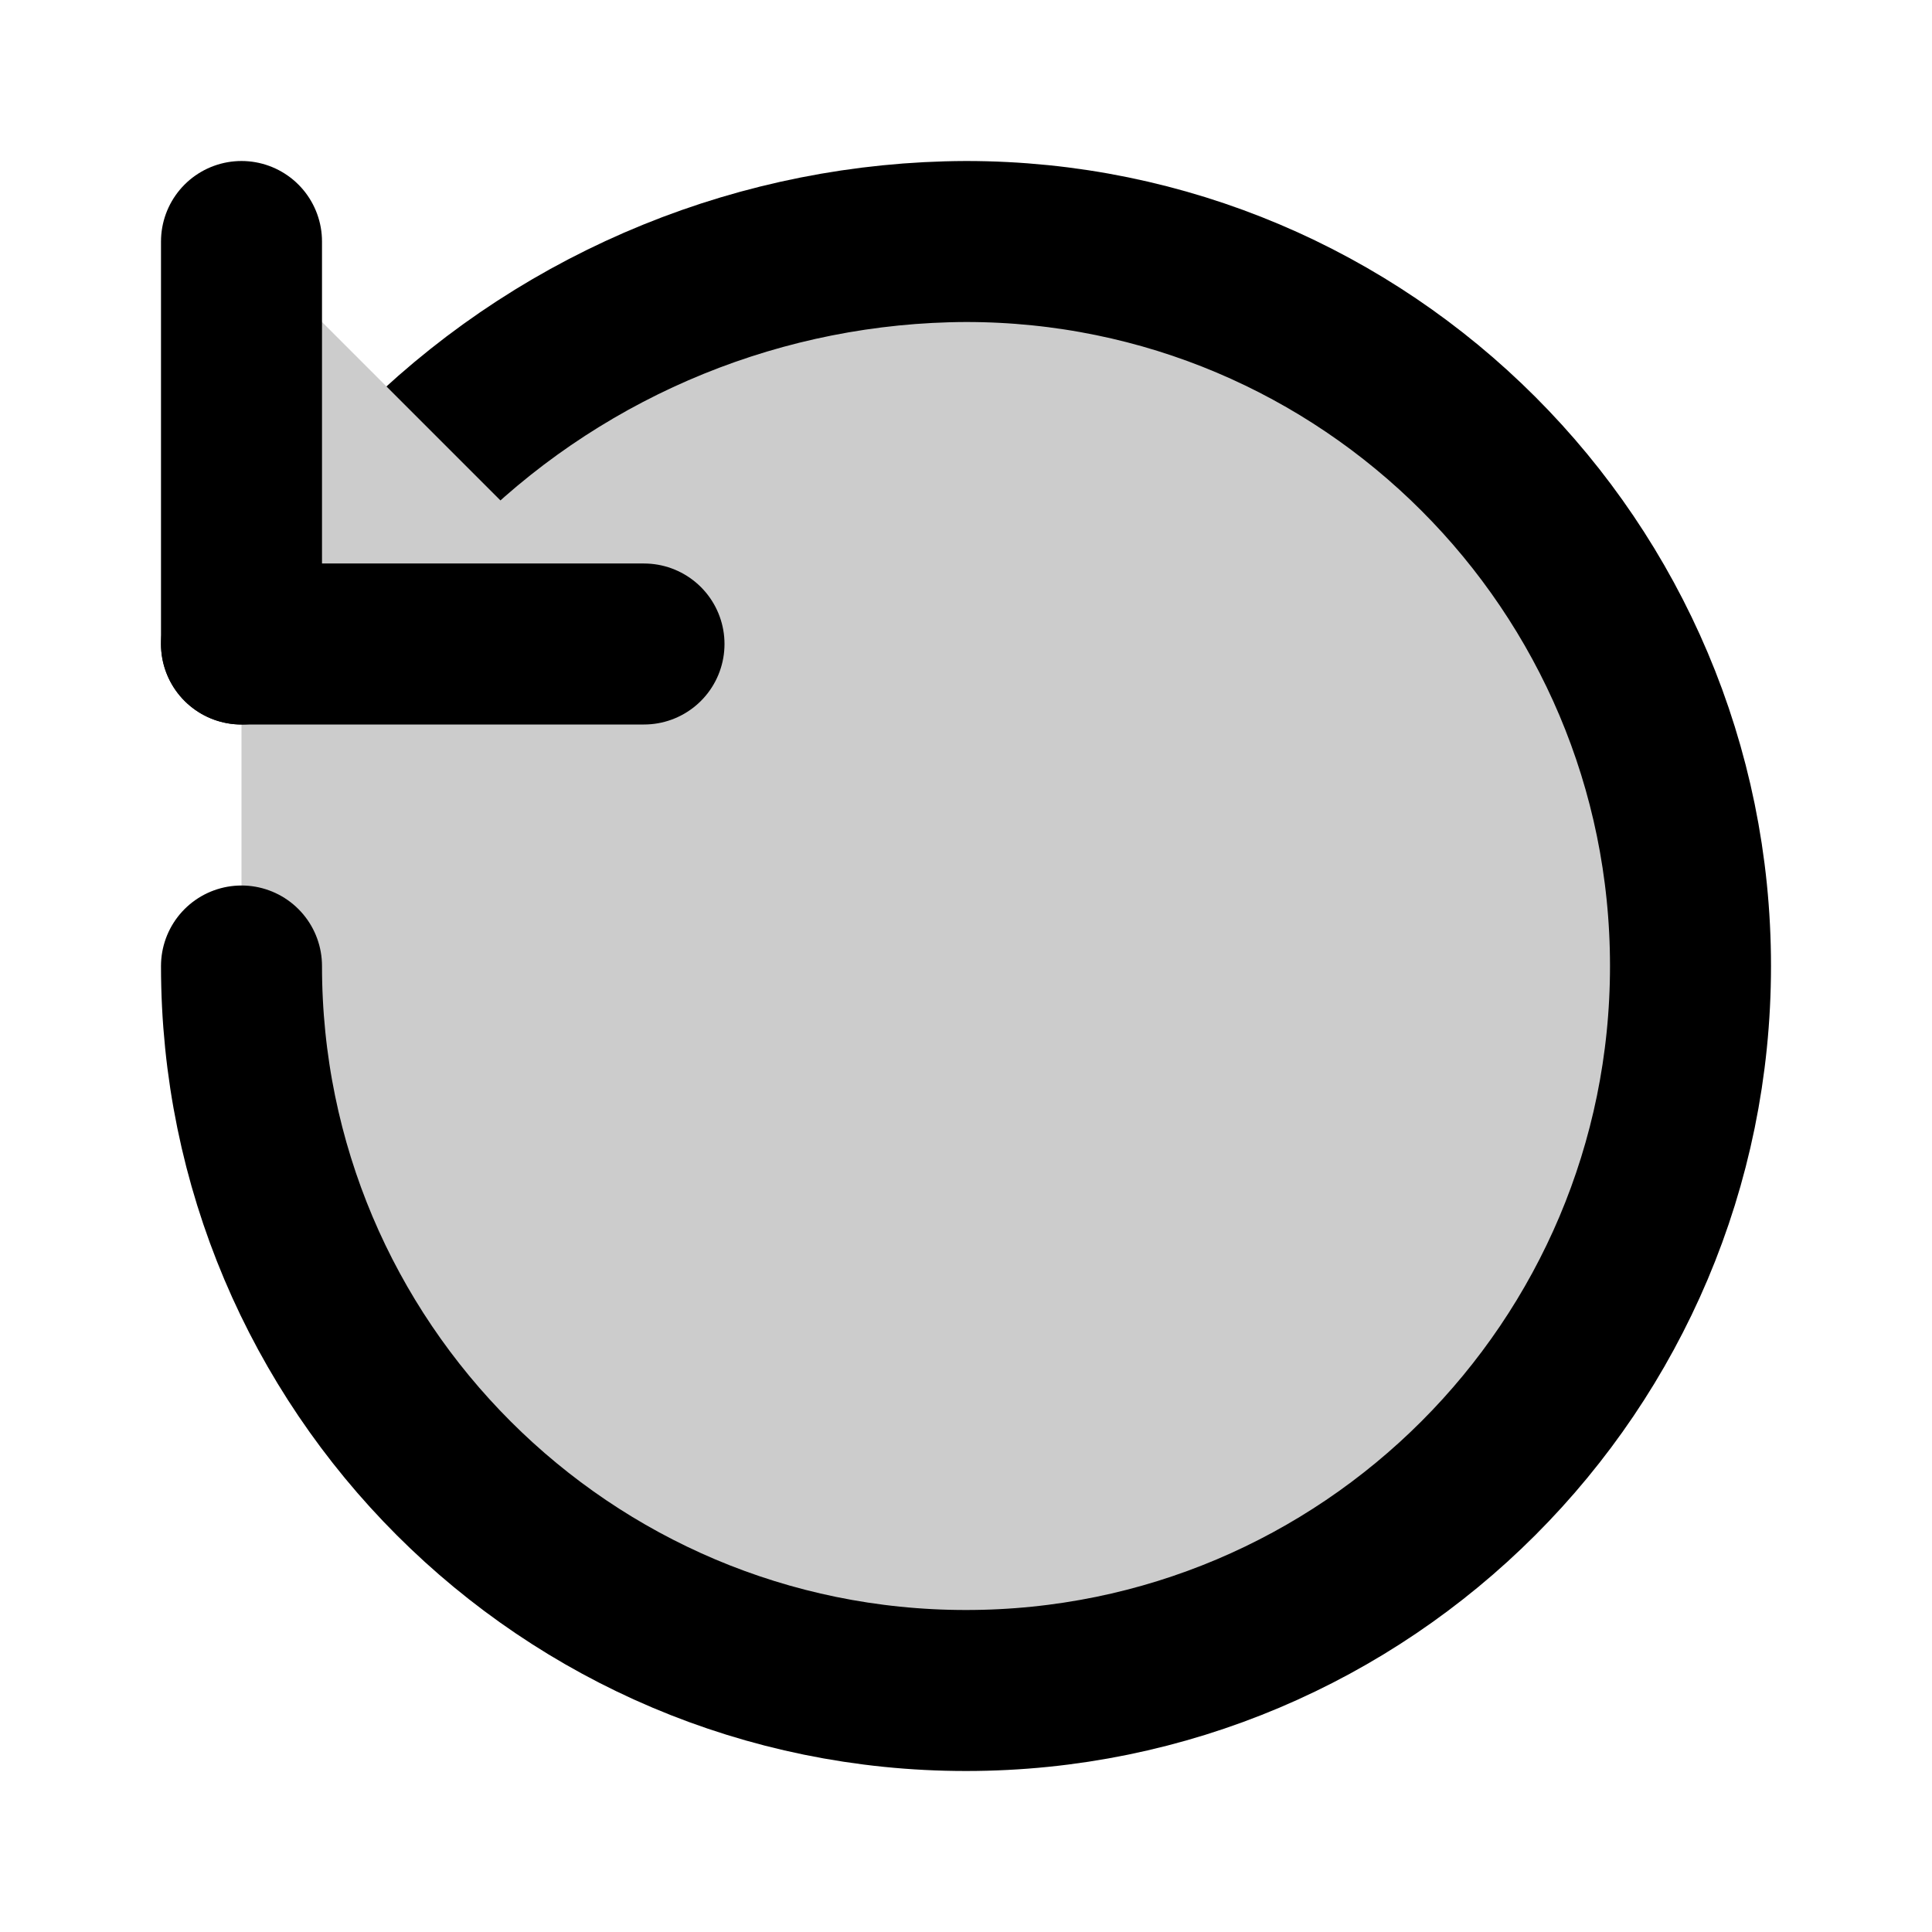
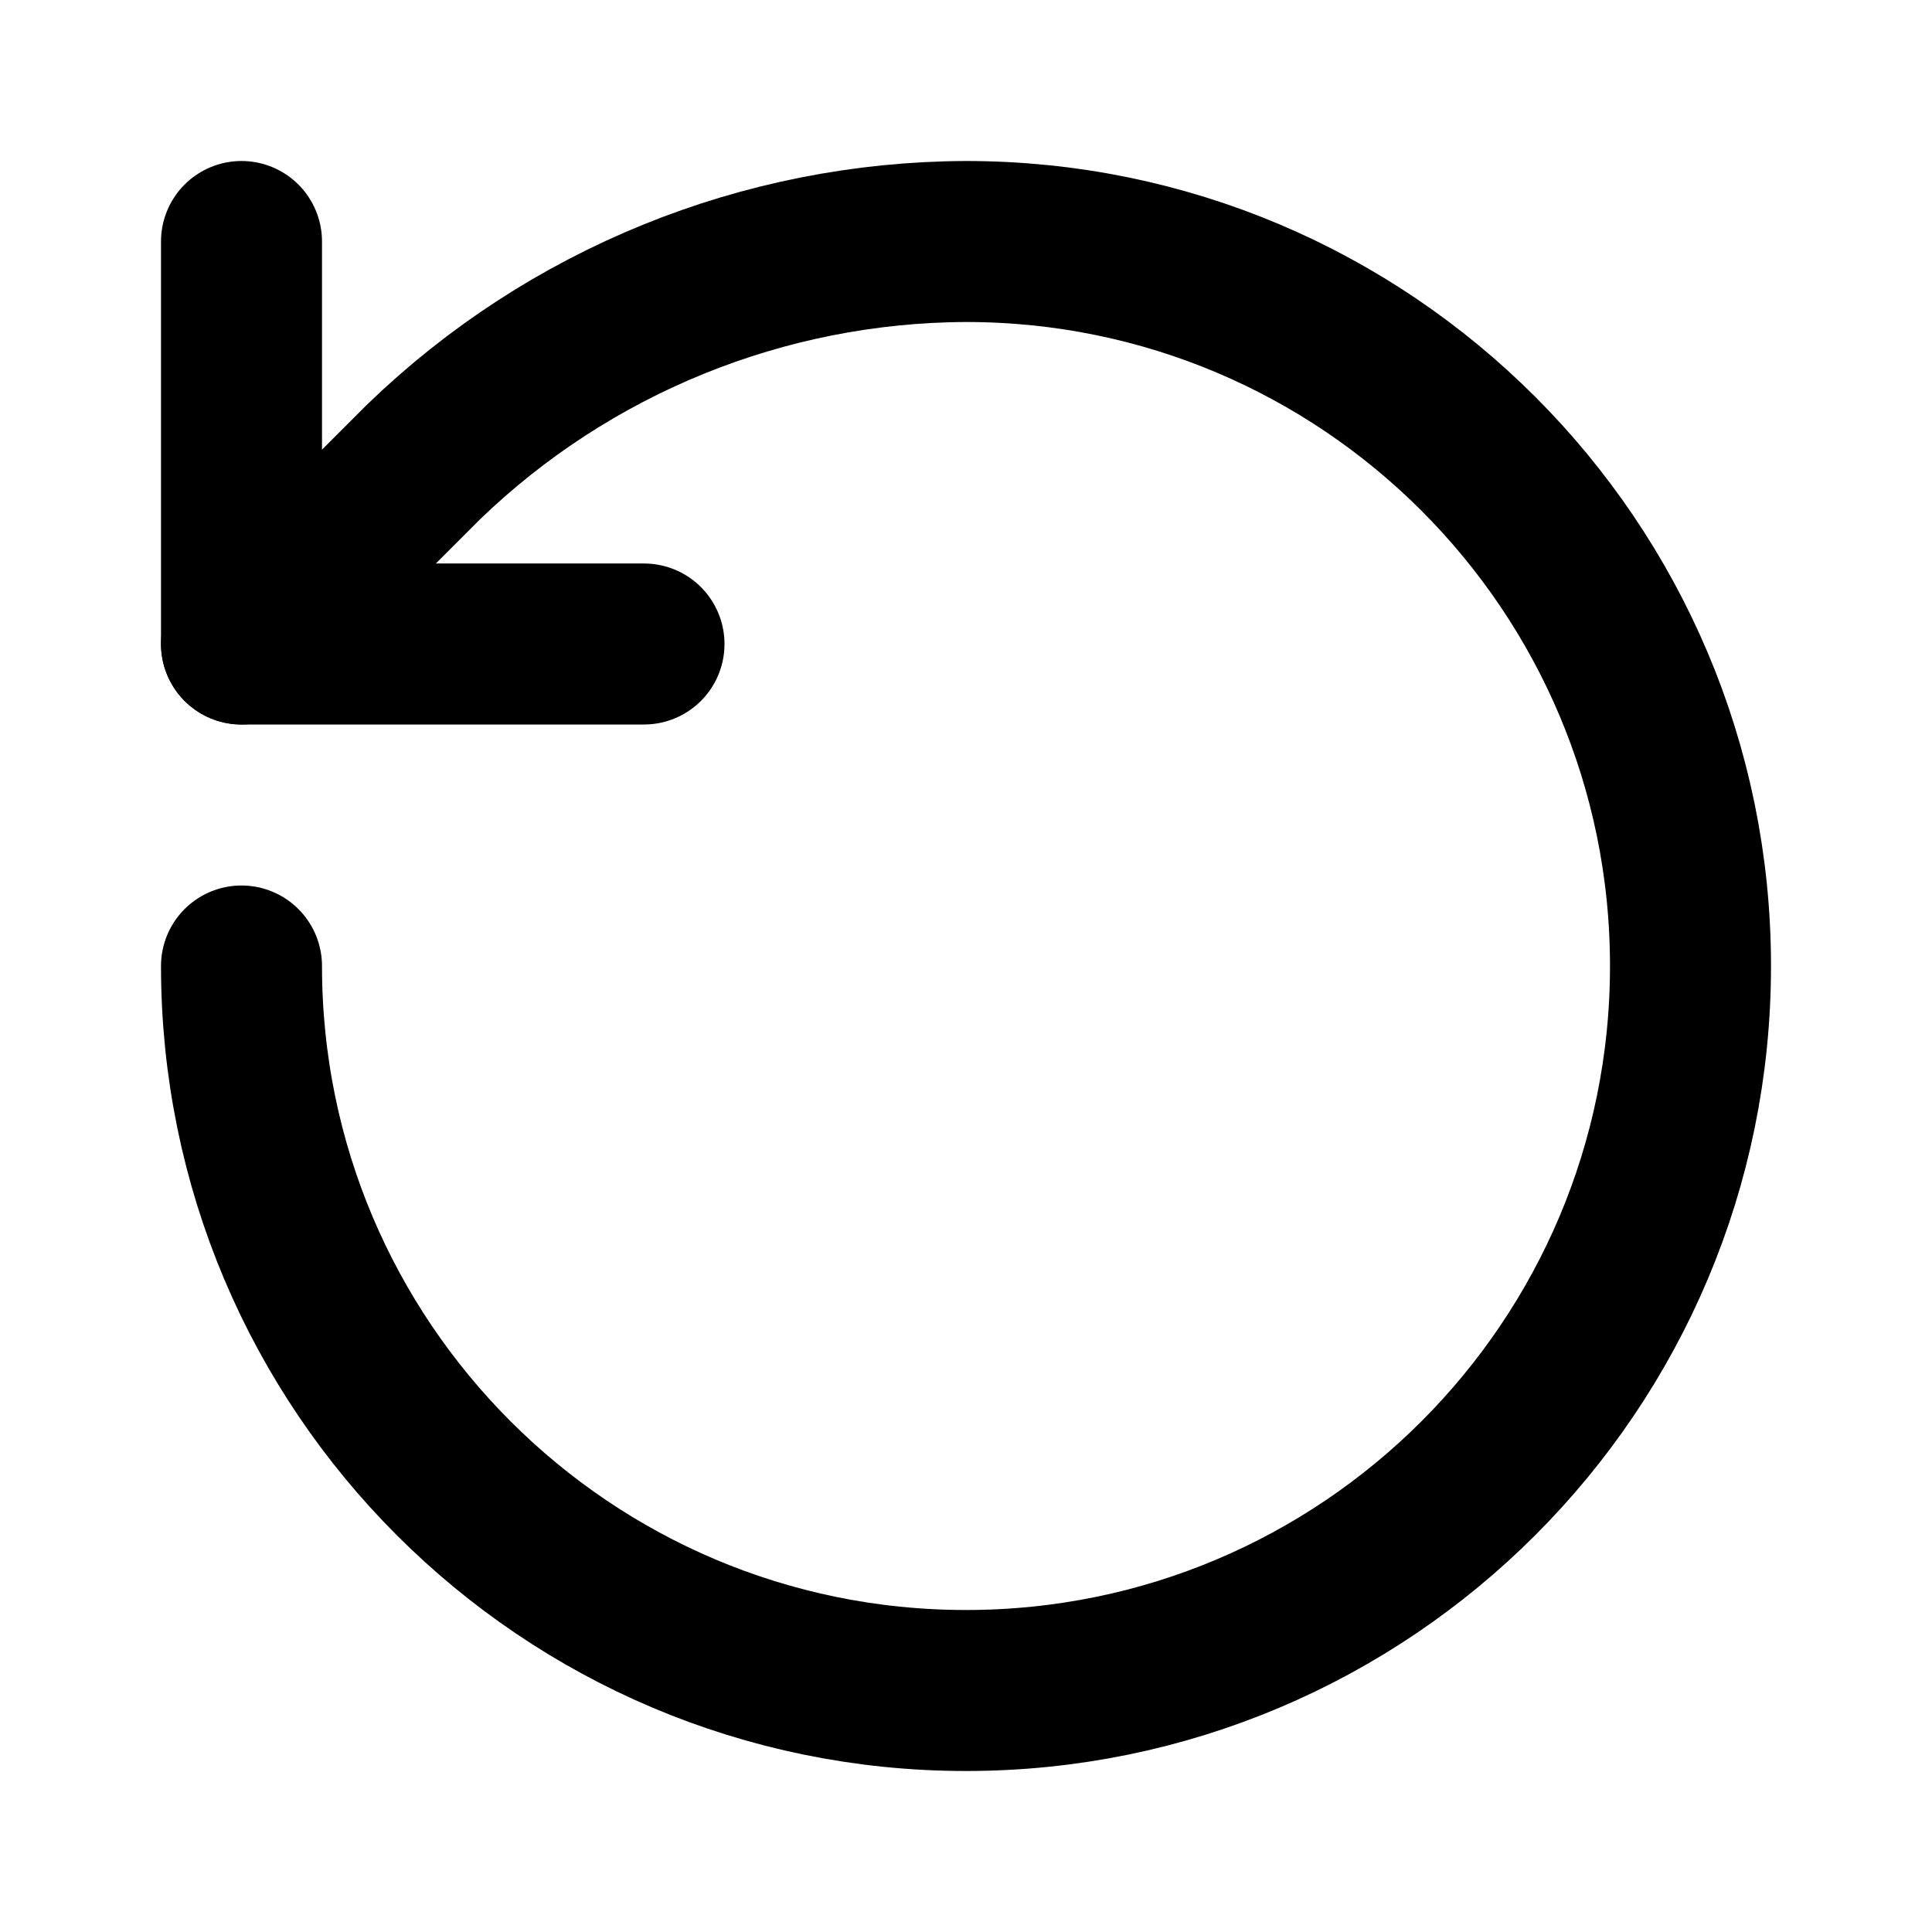
<svg xmlns="http://www.w3.org/2000/svg" width="16" height="16" viewBox="0 0 24 24">
  <g fill="none" stroke="currentColor" stroke-linecap="round" stroke-linejoin="round" stroke-width="2">
-     <path fill="#ccc" d="M3 12a9 9 0 1 0 9-9a9.75 9.75 0 0 0-6.74 2.74L3 8" />
-     <path fill="#ccc" d="M3 3v5h5" />
+     <path d="M3 12a9 9 0 1 0 9-9a9.75 9.75 0 0 0-6.74 2.74L3 8" />
+     <path d="M3 3v5h5" />
  </g>
</svg>
